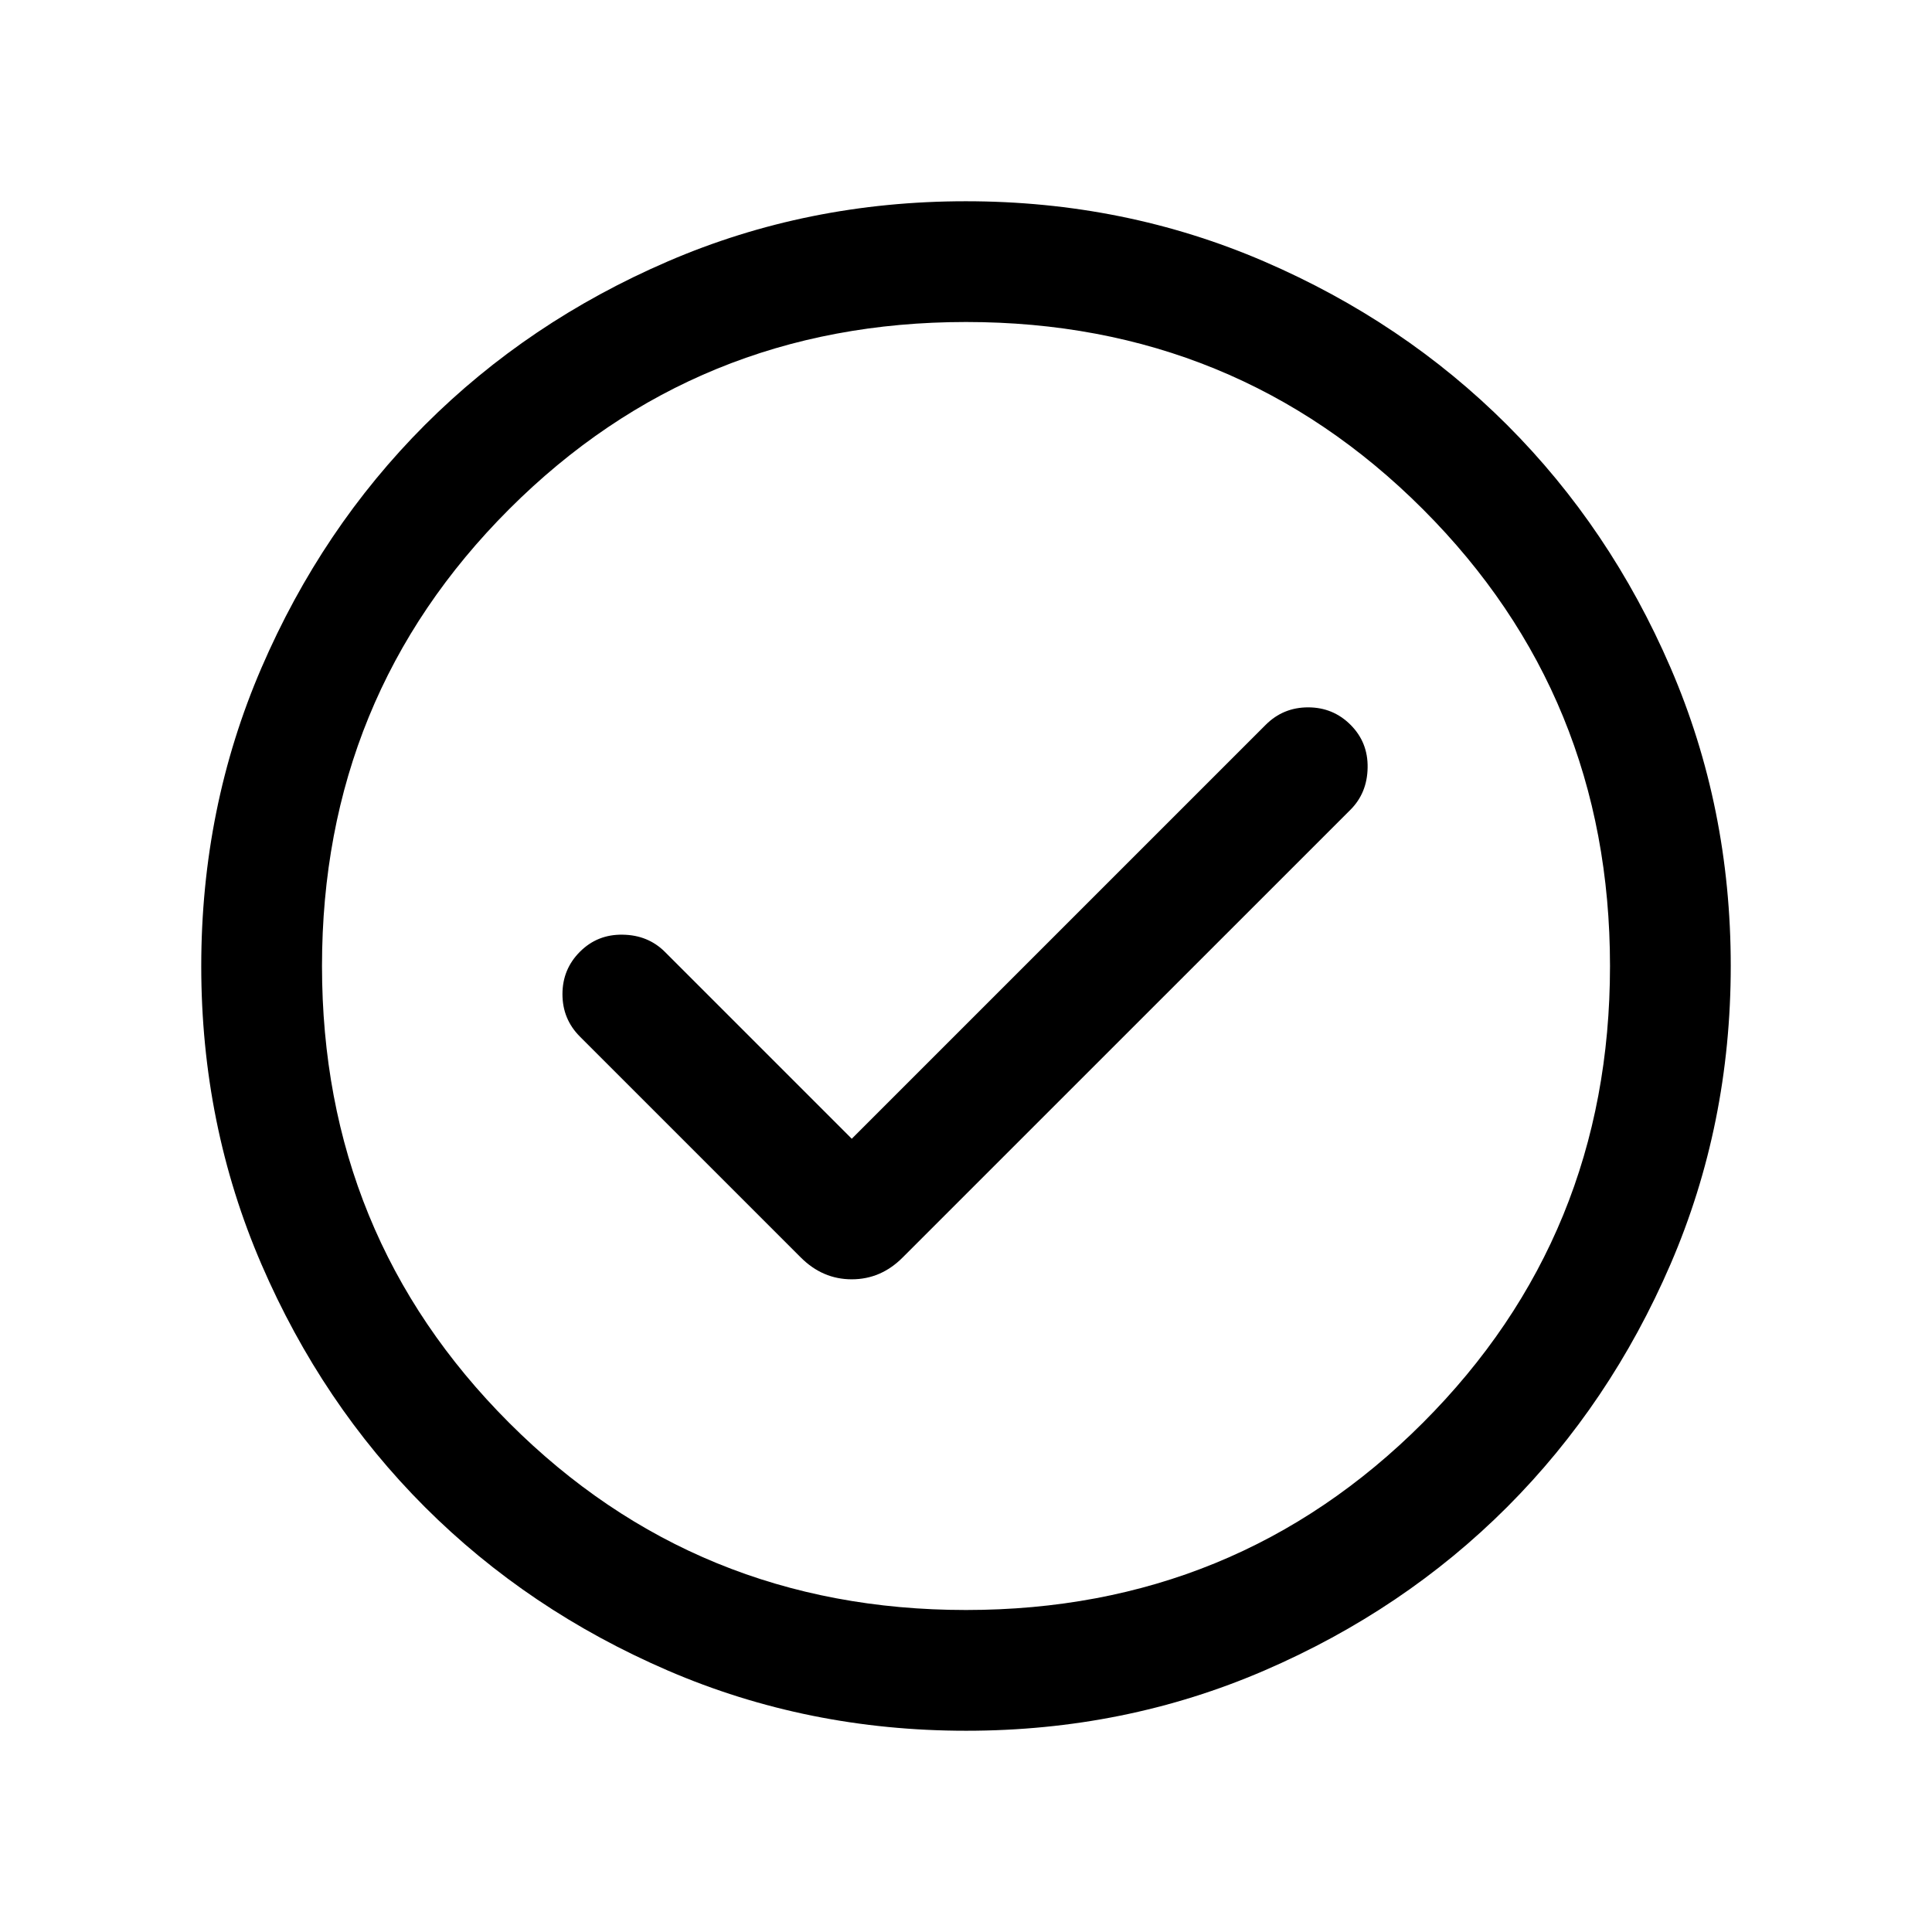
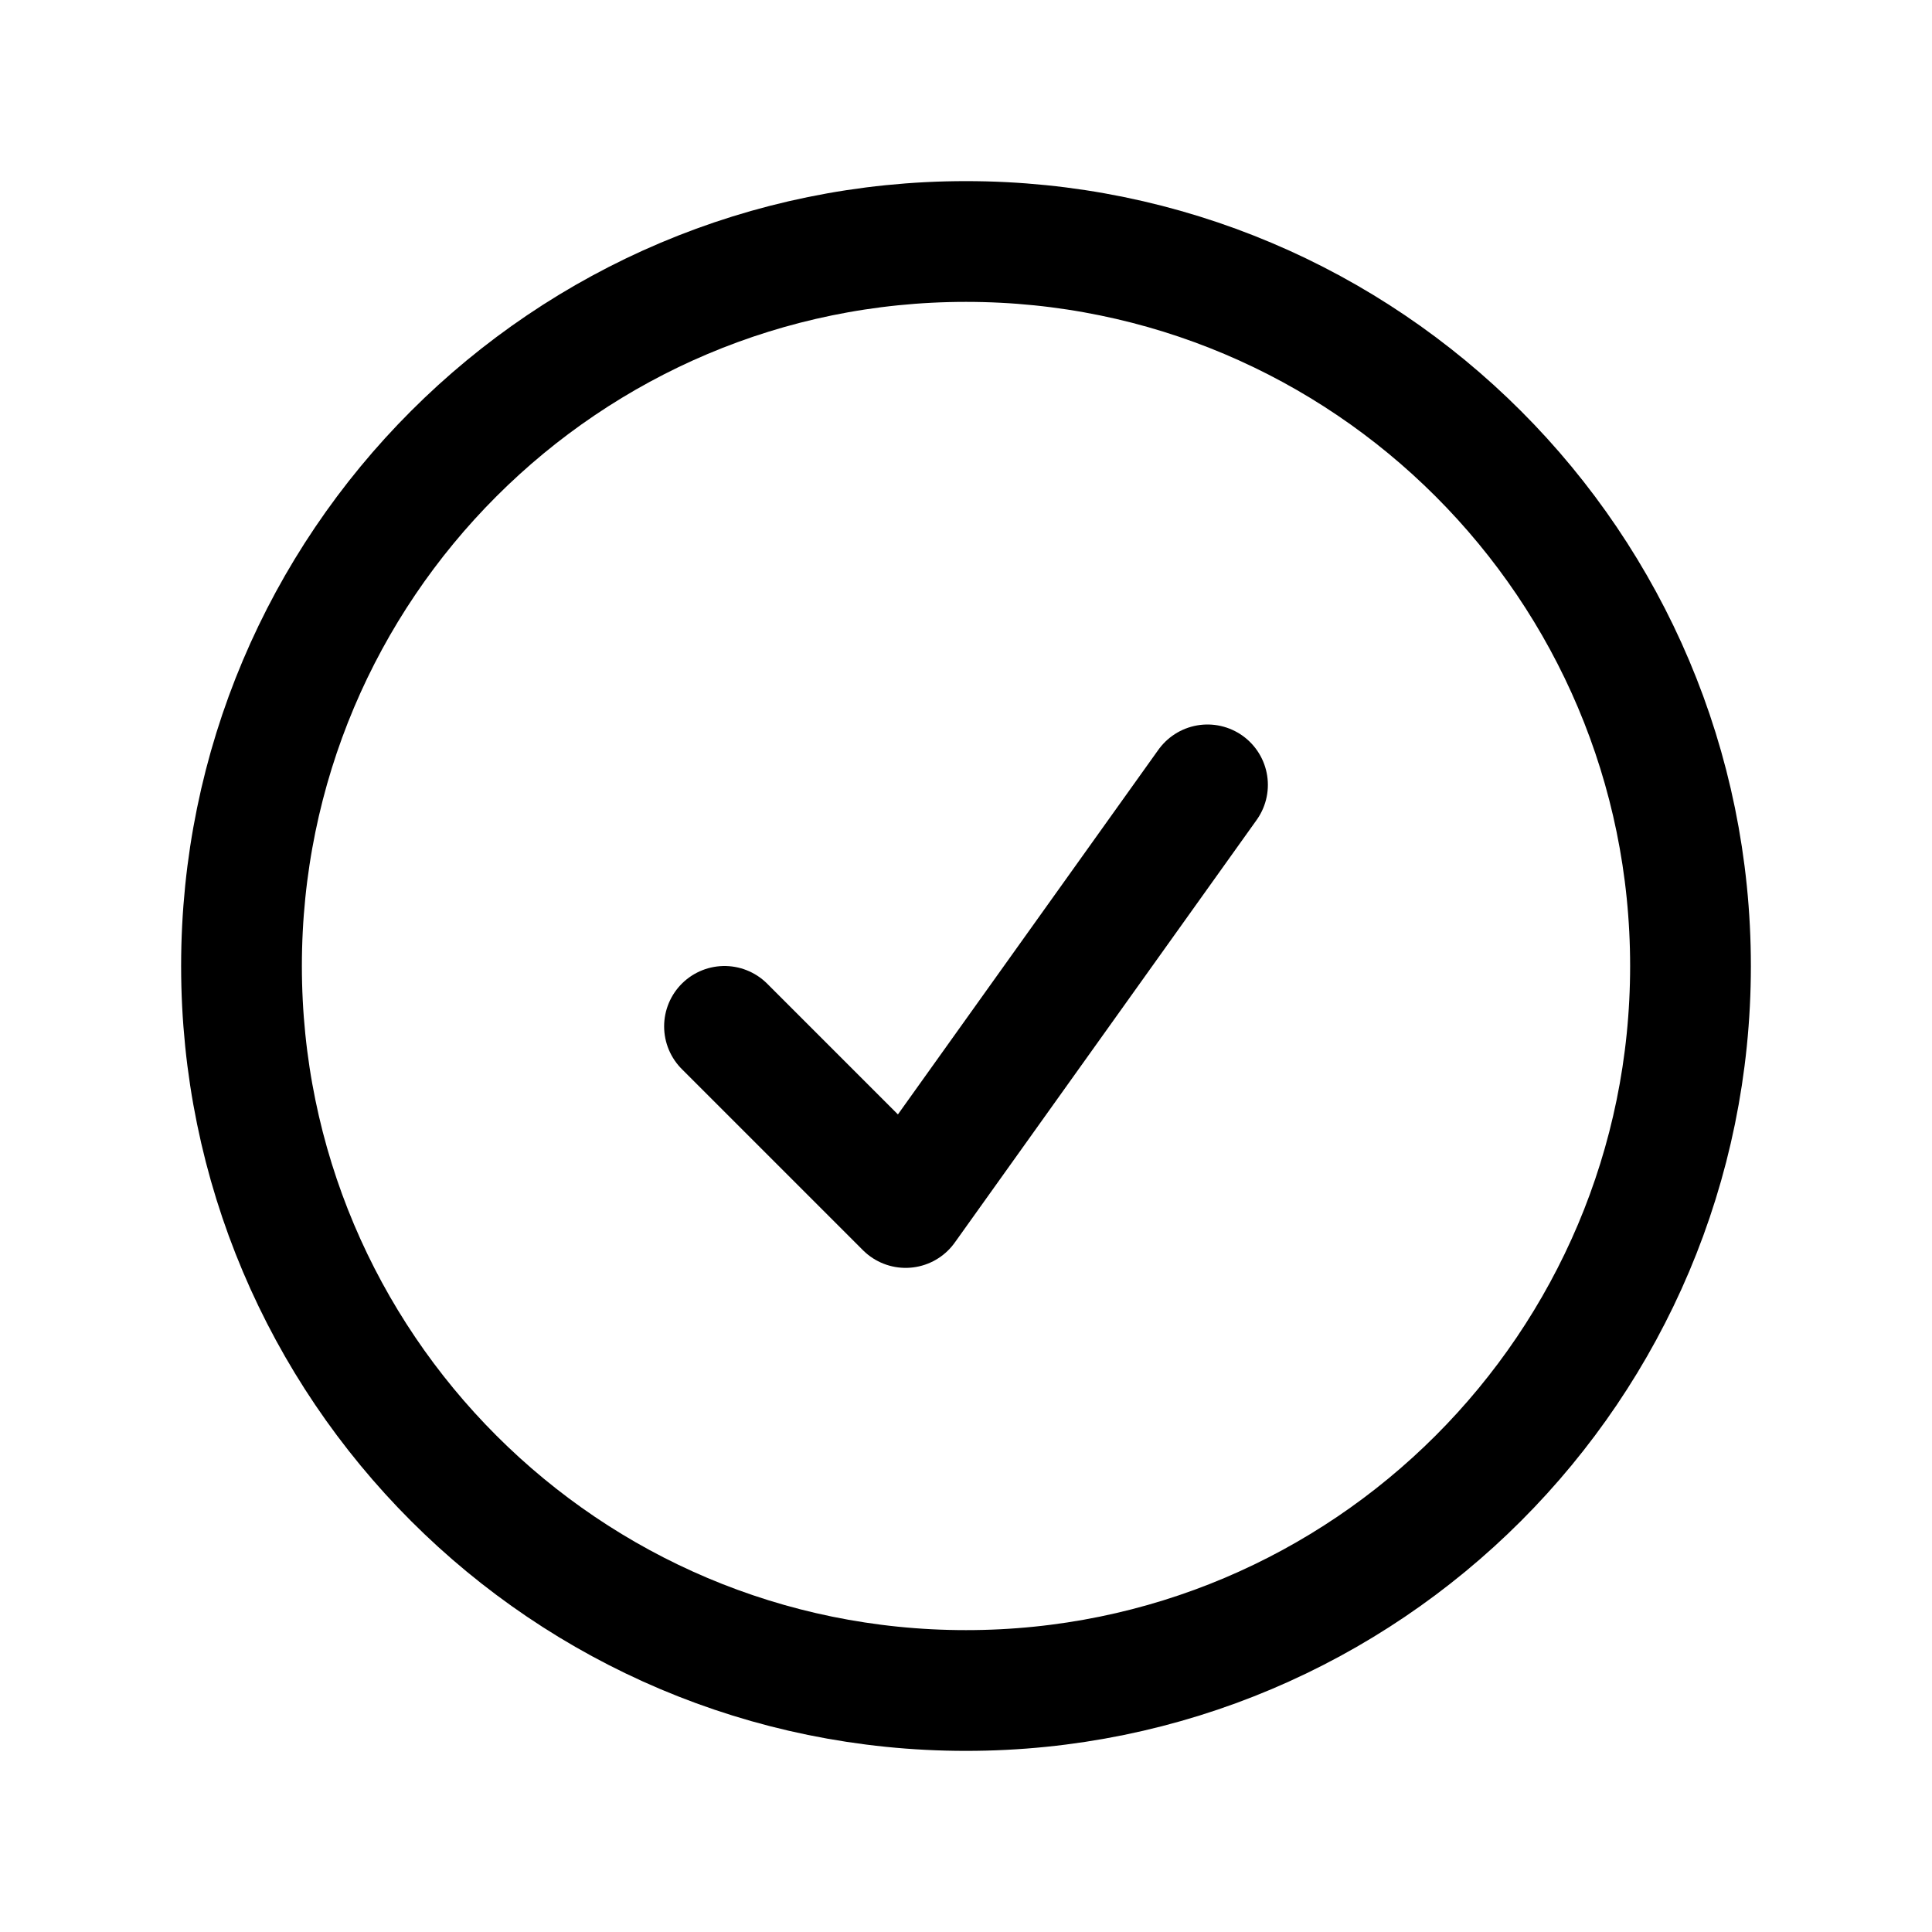
- <svg xmlns="http://www.w3.org/2000/svg" viewBox="0 0 24 24">
-   <path d="M10.581 14.146L8.258 11.823C8.119 11.685 7.945 11.614 7.736 11.611C7.526 11.607 7.349 11.678 7.204 11.823C7.059 11.968 6.987 12.144 6.987 12.35C6.987 12.556 7.059 12.732 7.204 12.877L9.948 15.621C10.129 15.802 10.34 15.892 10.581 15.892C10.822 15.892 11.033 15.802 11.213 15.621L16.777 10.058C16.915 9.919 16.986 9.745 16.989 9.536C16.993 9.326 16.922 9.149 16.777 9.004C16.632 8.859 16.456 8.787 16.25 8.787C16.044 8.787 15.868 8.859 15.723 9.004L10.581 14.146ZM12.002 21.5C10.688 21.5 9.453 21.251 8.296 20.752C7.14 20.253 6.135 19.577 5.279 18.722C4.424 17.867 3.747 16.862 3.248 15.706C2.749 14.55 2.5 13.316 2.5 12.002C2.5 10.688 2.749 9.453 3.248 8.296C3.747 7.14 4.423 6.135 5.278 5.279C6.133 4.424 7.138 3.747 8.294 3.248C9.45 2.749 10.684 2.5 11.998 2.5C13.312 2.5 14.547 2.749 15.704 3.248C16.86 3.747 17.865 4.423 18.721 5.278C19.576 6.133 20.253 7.138 20.752 8.294C21.251 9.45 21.5 10.684 21.5 11.998C21.5 13.312 21.251 14.547 20.752 15.704C20.253 16.86 19.577 17.865 18.722 18.721C17.867 19.576 16.862 20.253 15.706 20.752C14.55 21.251 13.316 21.5 12.002 21.5ZM12 20C14.233 20 16.125 19.225 17.675 17.675C19.225 16.125 20 14.233 20 12C20 9.767 19.225 7.875 17.675 6.325C16.125 4.775 14.233 4 12 4C9.767 4 7.875 4.775 6.325 6.325C4.775 7.875 4 9.767 4 12C4 14.233 4.775 16.125 6.325 17.675C7.875 19.225 9.767 20 12 20Z" />
+ <svg xmlns="http://www.w3.org/2000/svg" fill="none" viewBox="0 0 24 24" stroke-width="1.5" stroke="currentColor" aria-hidden="true" data-slot="icon">
+   <path stroke-linecap="round" stroke-linejoin="round" d="M9 12.75 11.25 15 15 9.75M21 12a9 9 0 1 1-18 0 9 9 0 0 1 18 0Z" />
</svg>
